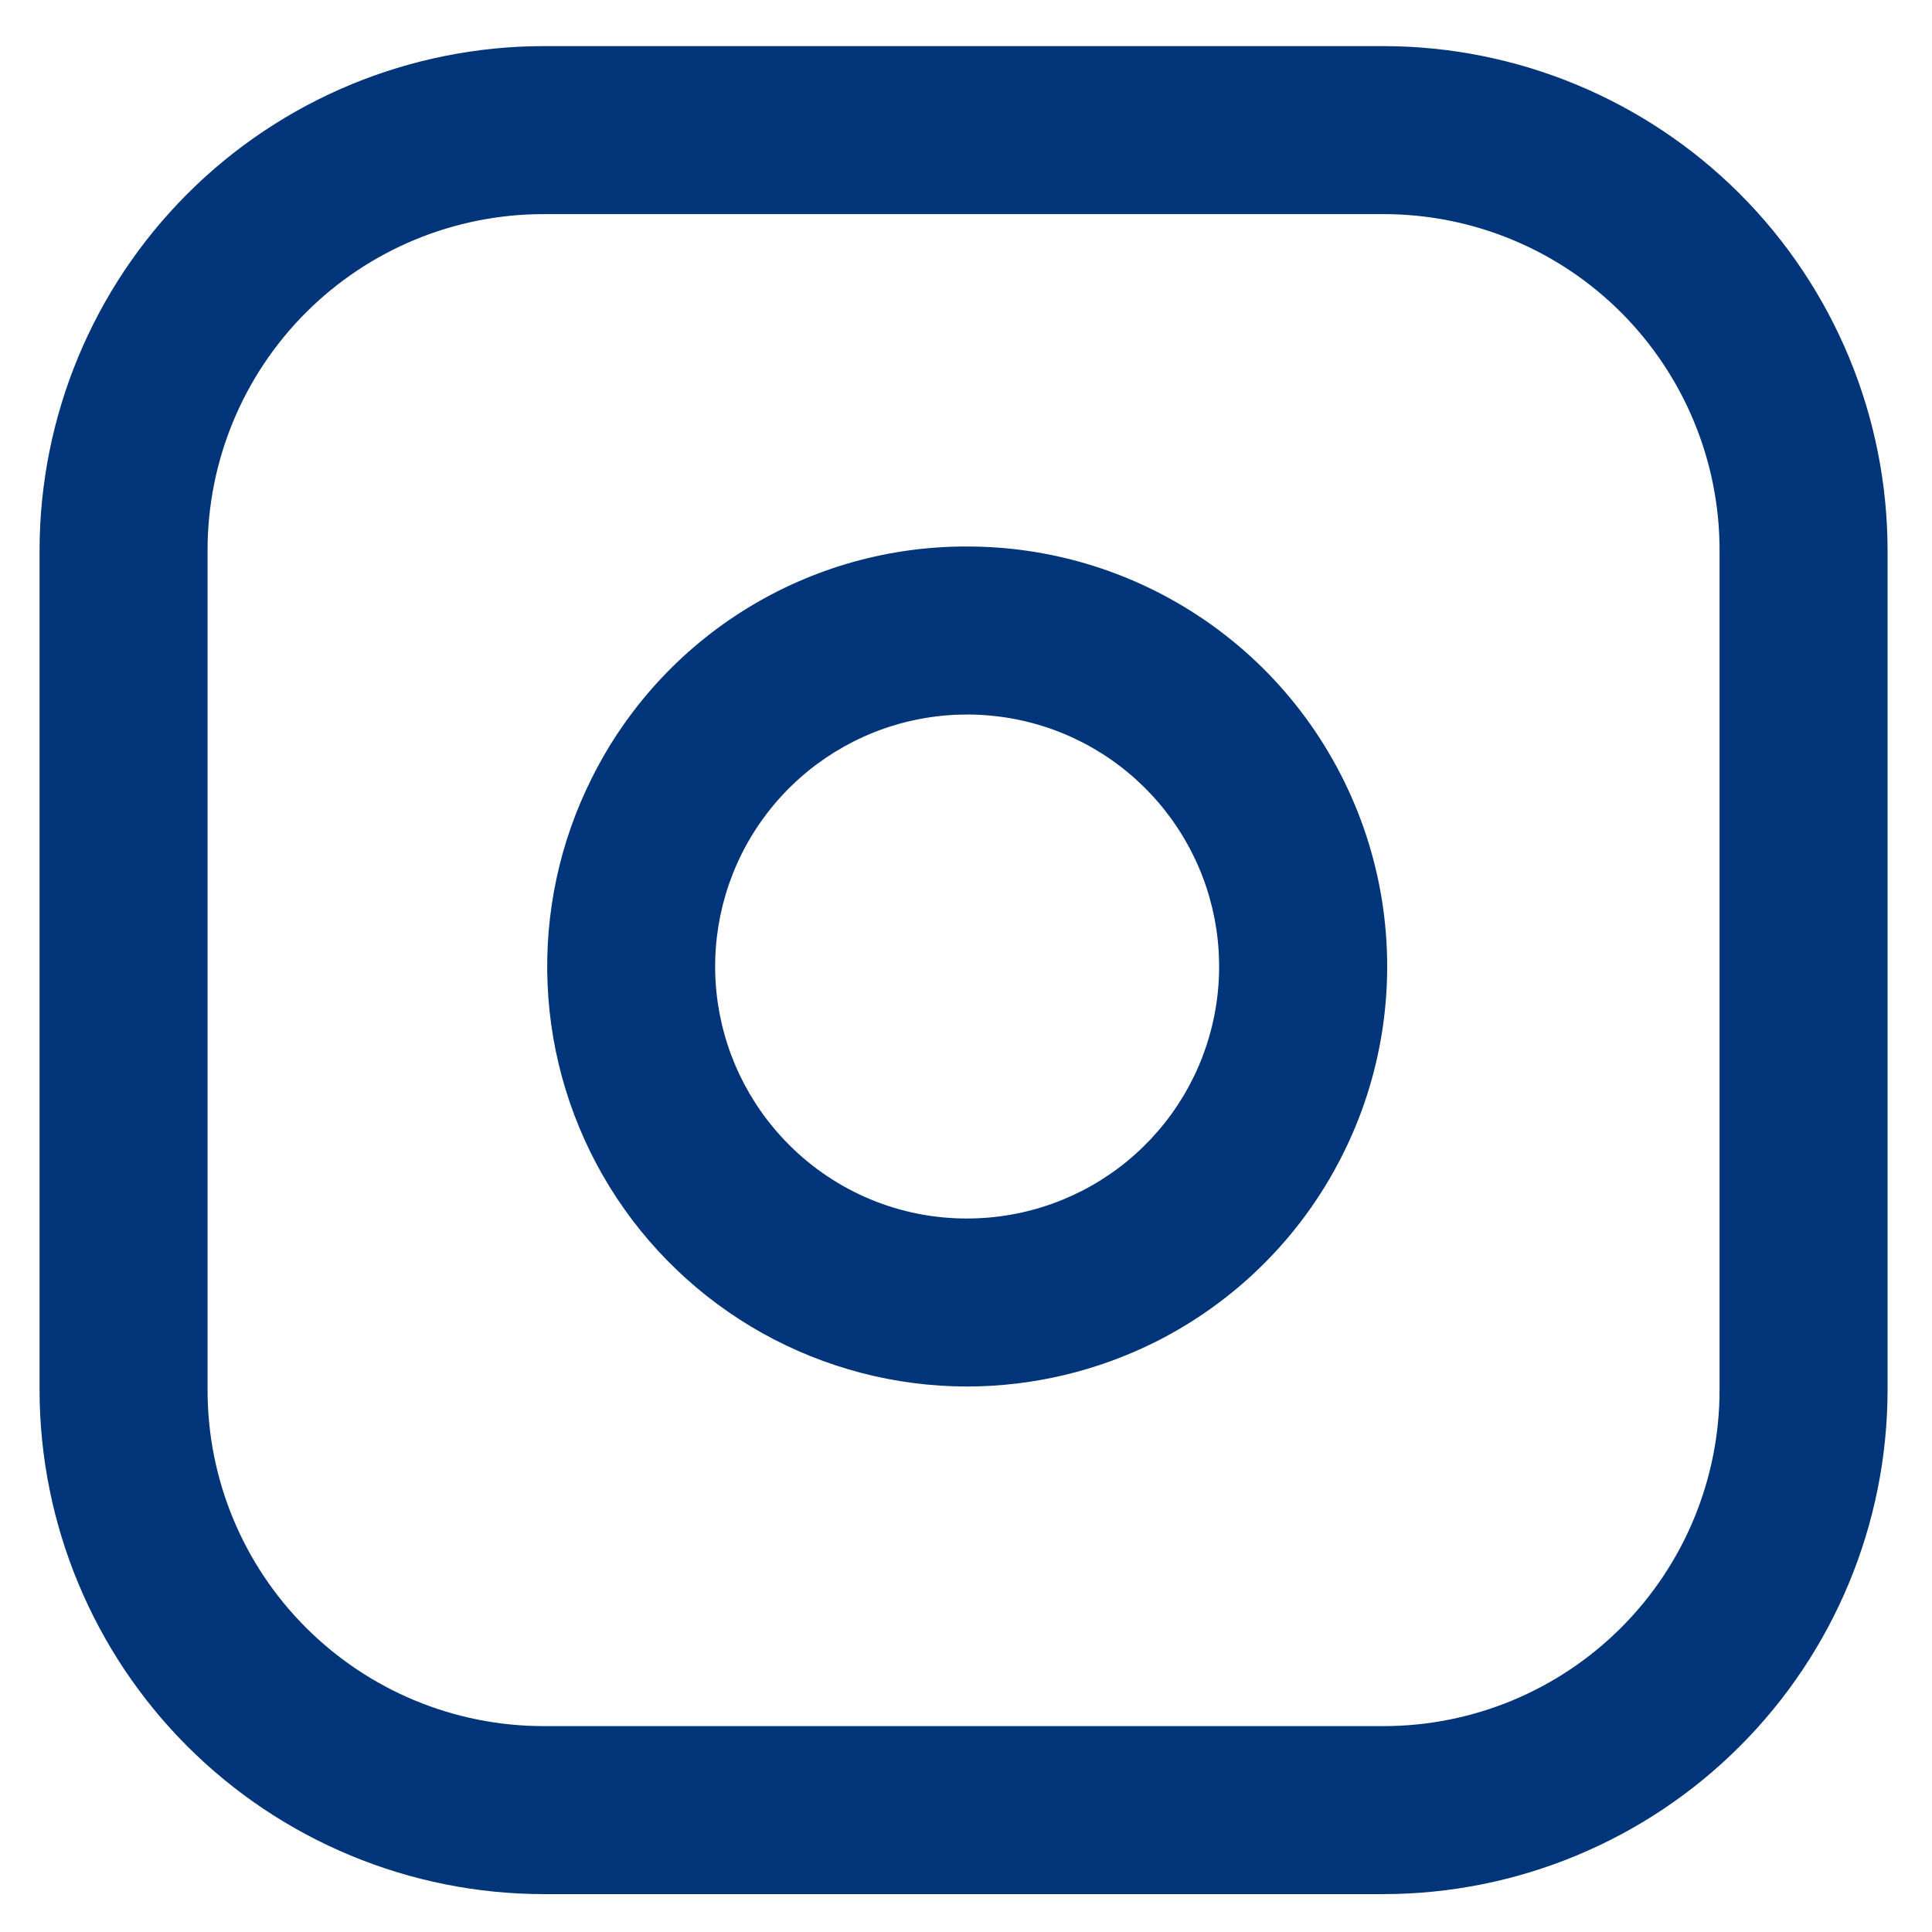
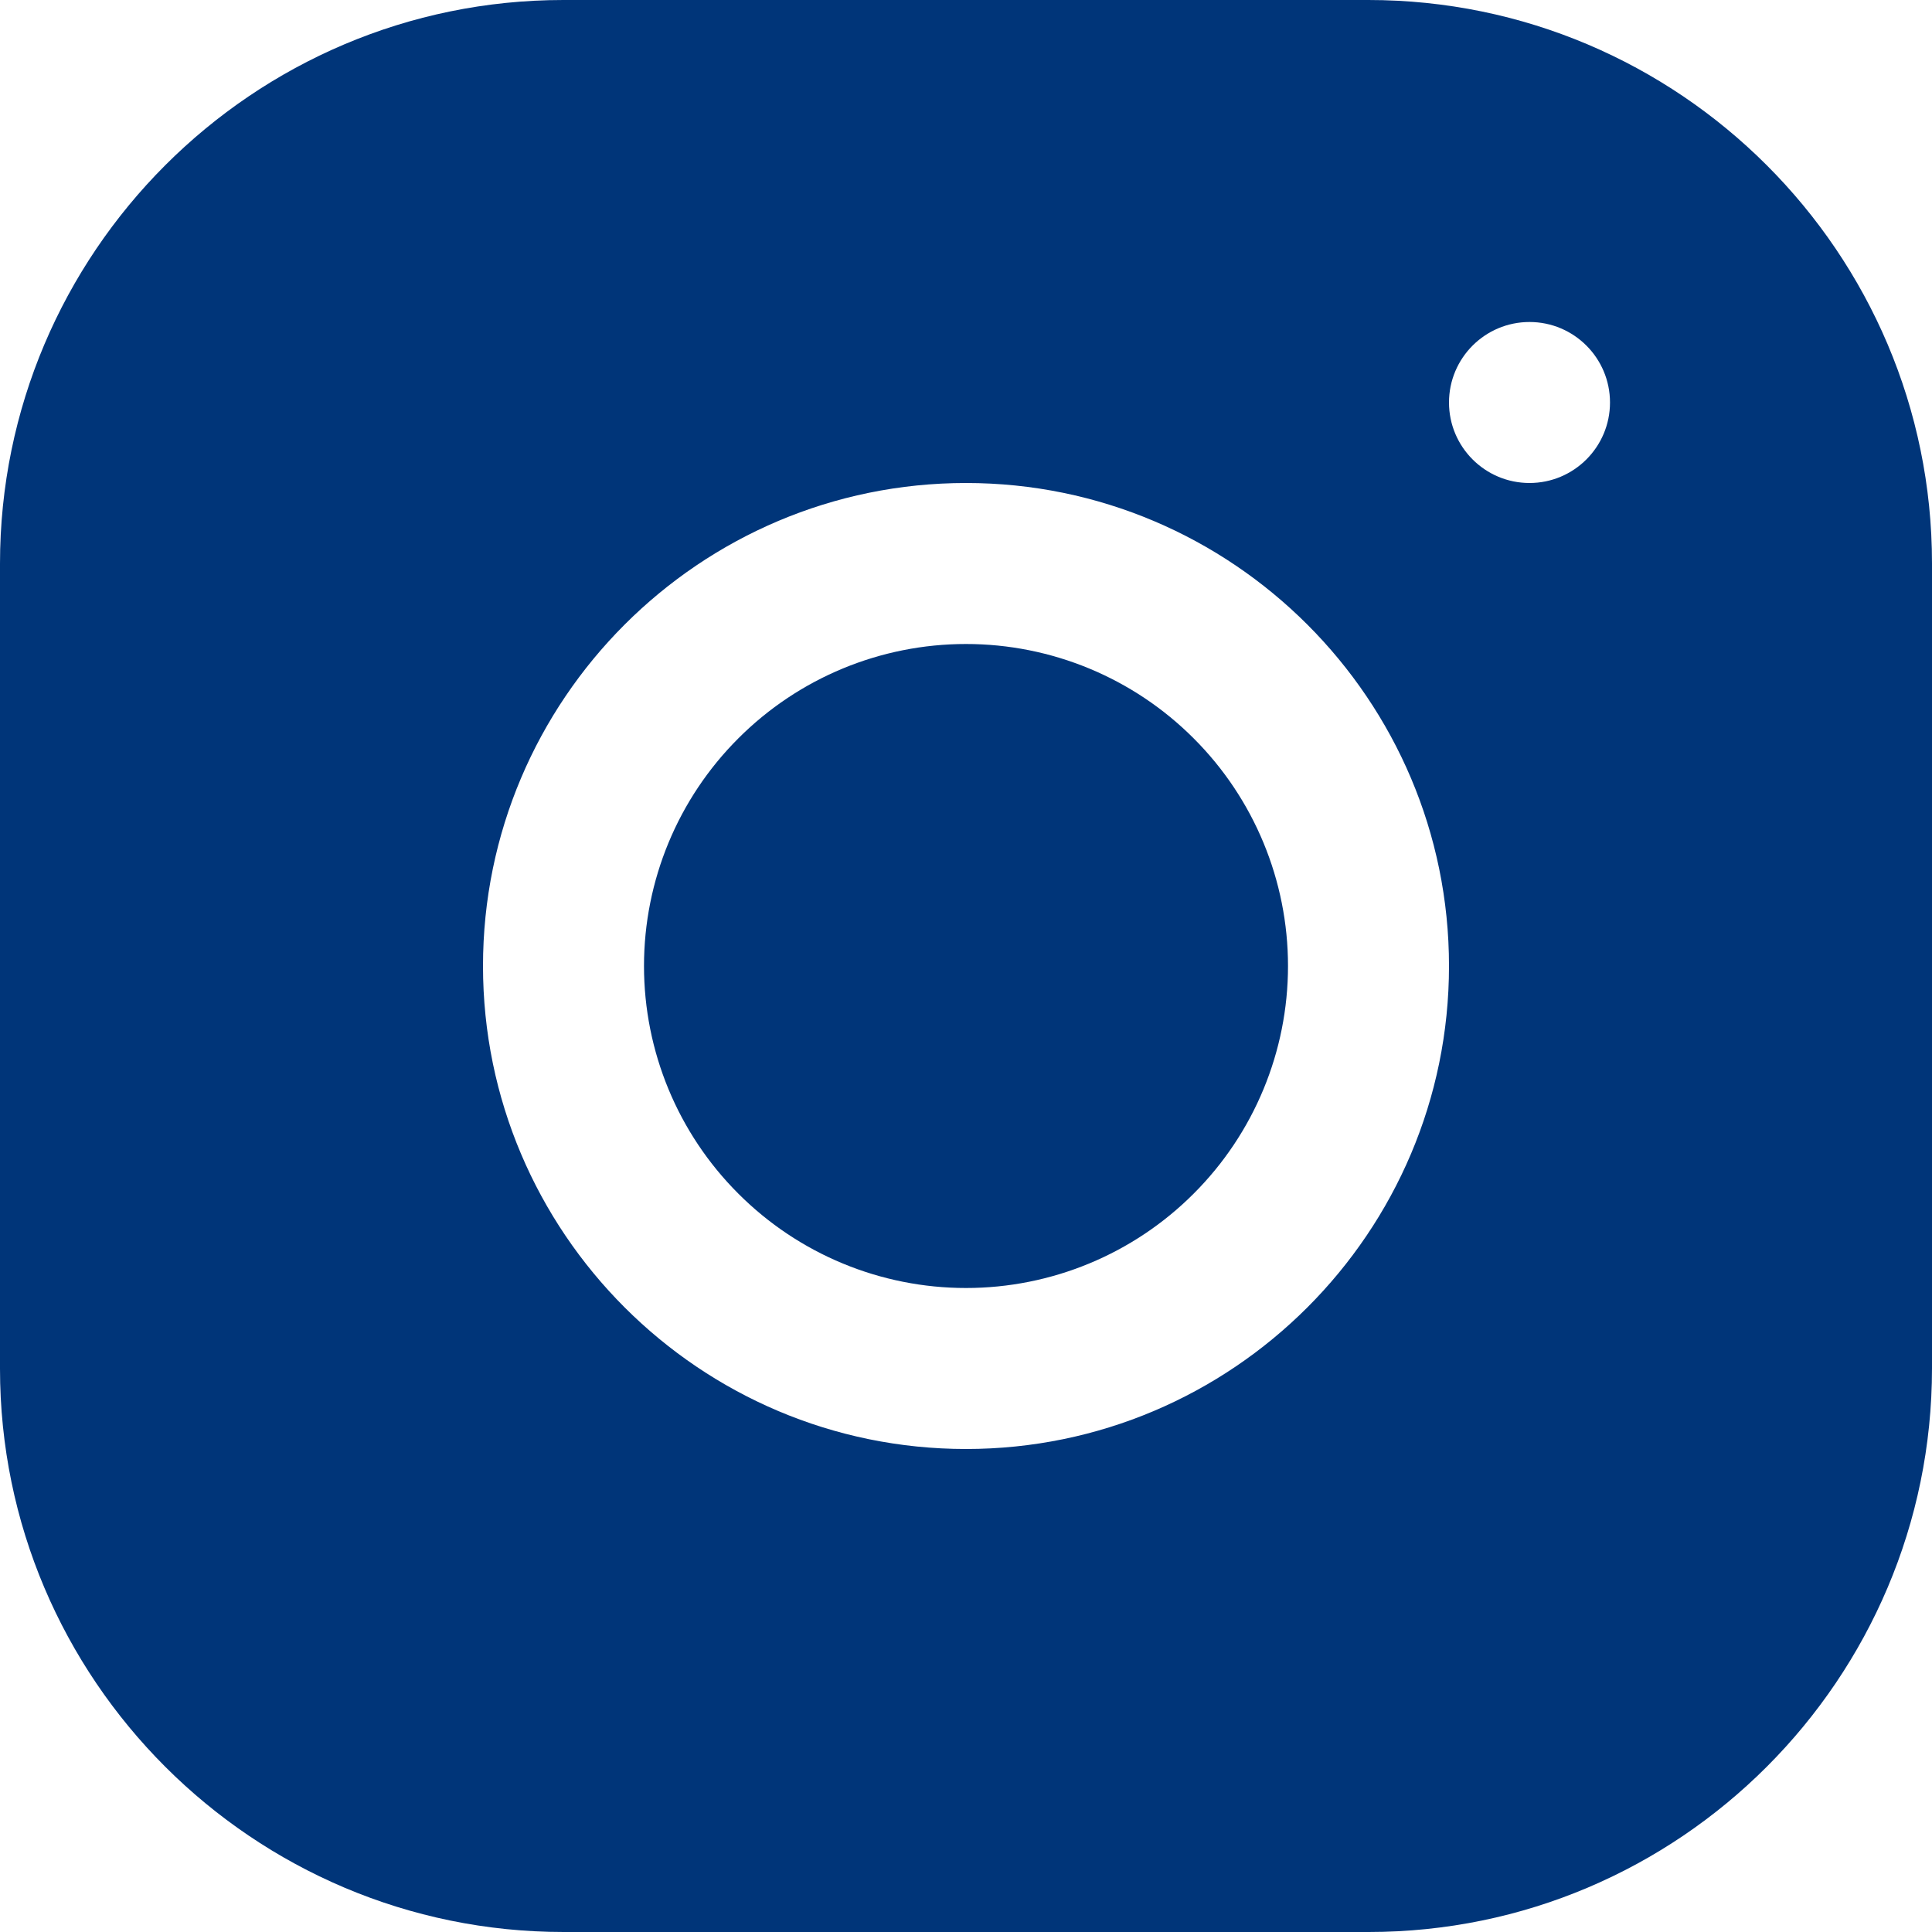
- <svg xmlns="http://www.w3.org/2000/svg" width="23" height="23" viewBox="0 0 23 23" fill="none">
-   <path d="M6.471 0.549H16.471C18.062 0.551 19.587 1.183 20.712 2.308C21.836 3.433 22.469 4.958 22.471 6.549V16.549C22.469 18.14 21.836 19.665 20.712 20.789C19.587 21.914 18.062 22.547 16.471 22.549H6.471C4.88 22.547 3.355 21.914 2.23 20.789C1.106 19.665 0.473 18.14 0.471 16.549V6.549C0.473 4.958 1.106 3.433 2.23 2.308C3.355 1.183 4.88 0.551 6.471 0.549ZM16.471 20.549C17.532 20.549 18.549 20.127 19.299 19.377C20.049 18.627 20.471 17.61 20.471 16.549V6.549C20.471 5.488 20.049 4.471 19.299 3.72C18.549 2.97 17.532 2.549 16.471 2.549H6.471C5.41 2.549 4.393 2.97 3.643 3.72C2.892 4.471 2.471 5.488 2.471 6.549V16.549C2.471 17.61 2.892 18.627 3.643 19.377C4.393 20.127 5.41 20.549 6.471 20.549H16.471Z" fill="#003579" />
-   <path d="M11.514 6.506C11.76 6.506 12.006 6.524 12.249 6.56C13.3 6.716 14.273 7.203 15.029 7.949C15.784 8.696 16.282 9.663 16.451 10.712C16.619 11.761 16.45 12.836 15.966 13.781C15.483 14.727 14.711 15.494 13.762 15.972C13.064 16.322 12.295 16.505 11.514 16.506C10.661 16.506 9.821 16.287 9.076 15.871C8.331 15.455 7.705 14.855 7.257 14.129C6.81 13.402 6.555 12.573 6.519 11.721C6.482 10.868 6.664 10.02 7.048 9.258C7.462 8.429 8.1 7.731 8.889 7.245C9.678 6.759 10.587 6.503 11.514 6.506ZM11.514 14.506C12.208 14.506 12.881 14.265 13.417 13.825C13.954 13.384 14.321 12.772 14.456 12.091C14.591 11.41 14.487 10.704 14.159 10.092C13.832 9.48 13.303 9 12.662 8.734C12.021 8.469 11.307 8.434 10.643 8.635C9.979 8.836 9.405 9.262 9.019 9.839C8.634 10.416 8.46 11.109 8.528 11.8C8.596 12.49 8.901 13.136 9.392 13.627C9.67 13.906 10.001 14.128 10.365 14.279C10.729 14.43 11.12 14.507 11.514 14.506Z" fill="#003579" />
+ <svg xmlns="http://www.w3.org/2000/svg" width="24" height="24" viewBox="0 0 24 24" fill="none">
+   <path d="M6.998 0C3.139 0 0 3.142 0 7.002V17.002C0 20.861 3.142 24 7.002 24H17.002C20.861 24 24 20.858 24 16.998V6.998C24 3.139 20.858 0 16.998 0H6.998ZM19 4C19.552 4 20 4.448 20 5C20 5.552 19.552 6 19 6C18.448 6 18 5.552 18 5C18 4.448 18.448 4 19 4ZM12 6C15.309 6 18 8.691 18 12C18 15.309 15.309 18 12 18C8.691 18 6 15.309 6 12C6 8.691 8.691 6 12 6ZM12 8C10.939 8 9.922 8.421 9.172 9.172C8.421 9.922 8 10.939 8 12C8 13.061 8.421 14.078 9.172 14.828C9.922 15.579 10.939 16 12 16C13.061 16 14.078 15.579 14.828 14.828C15.579 14.078 16 13.061 16 12C16 10.939 15.579 9.922 14.828 9.172C14.078 8.421 13.061 8 12 8V8Z" fill="#003579" />
</svg>
